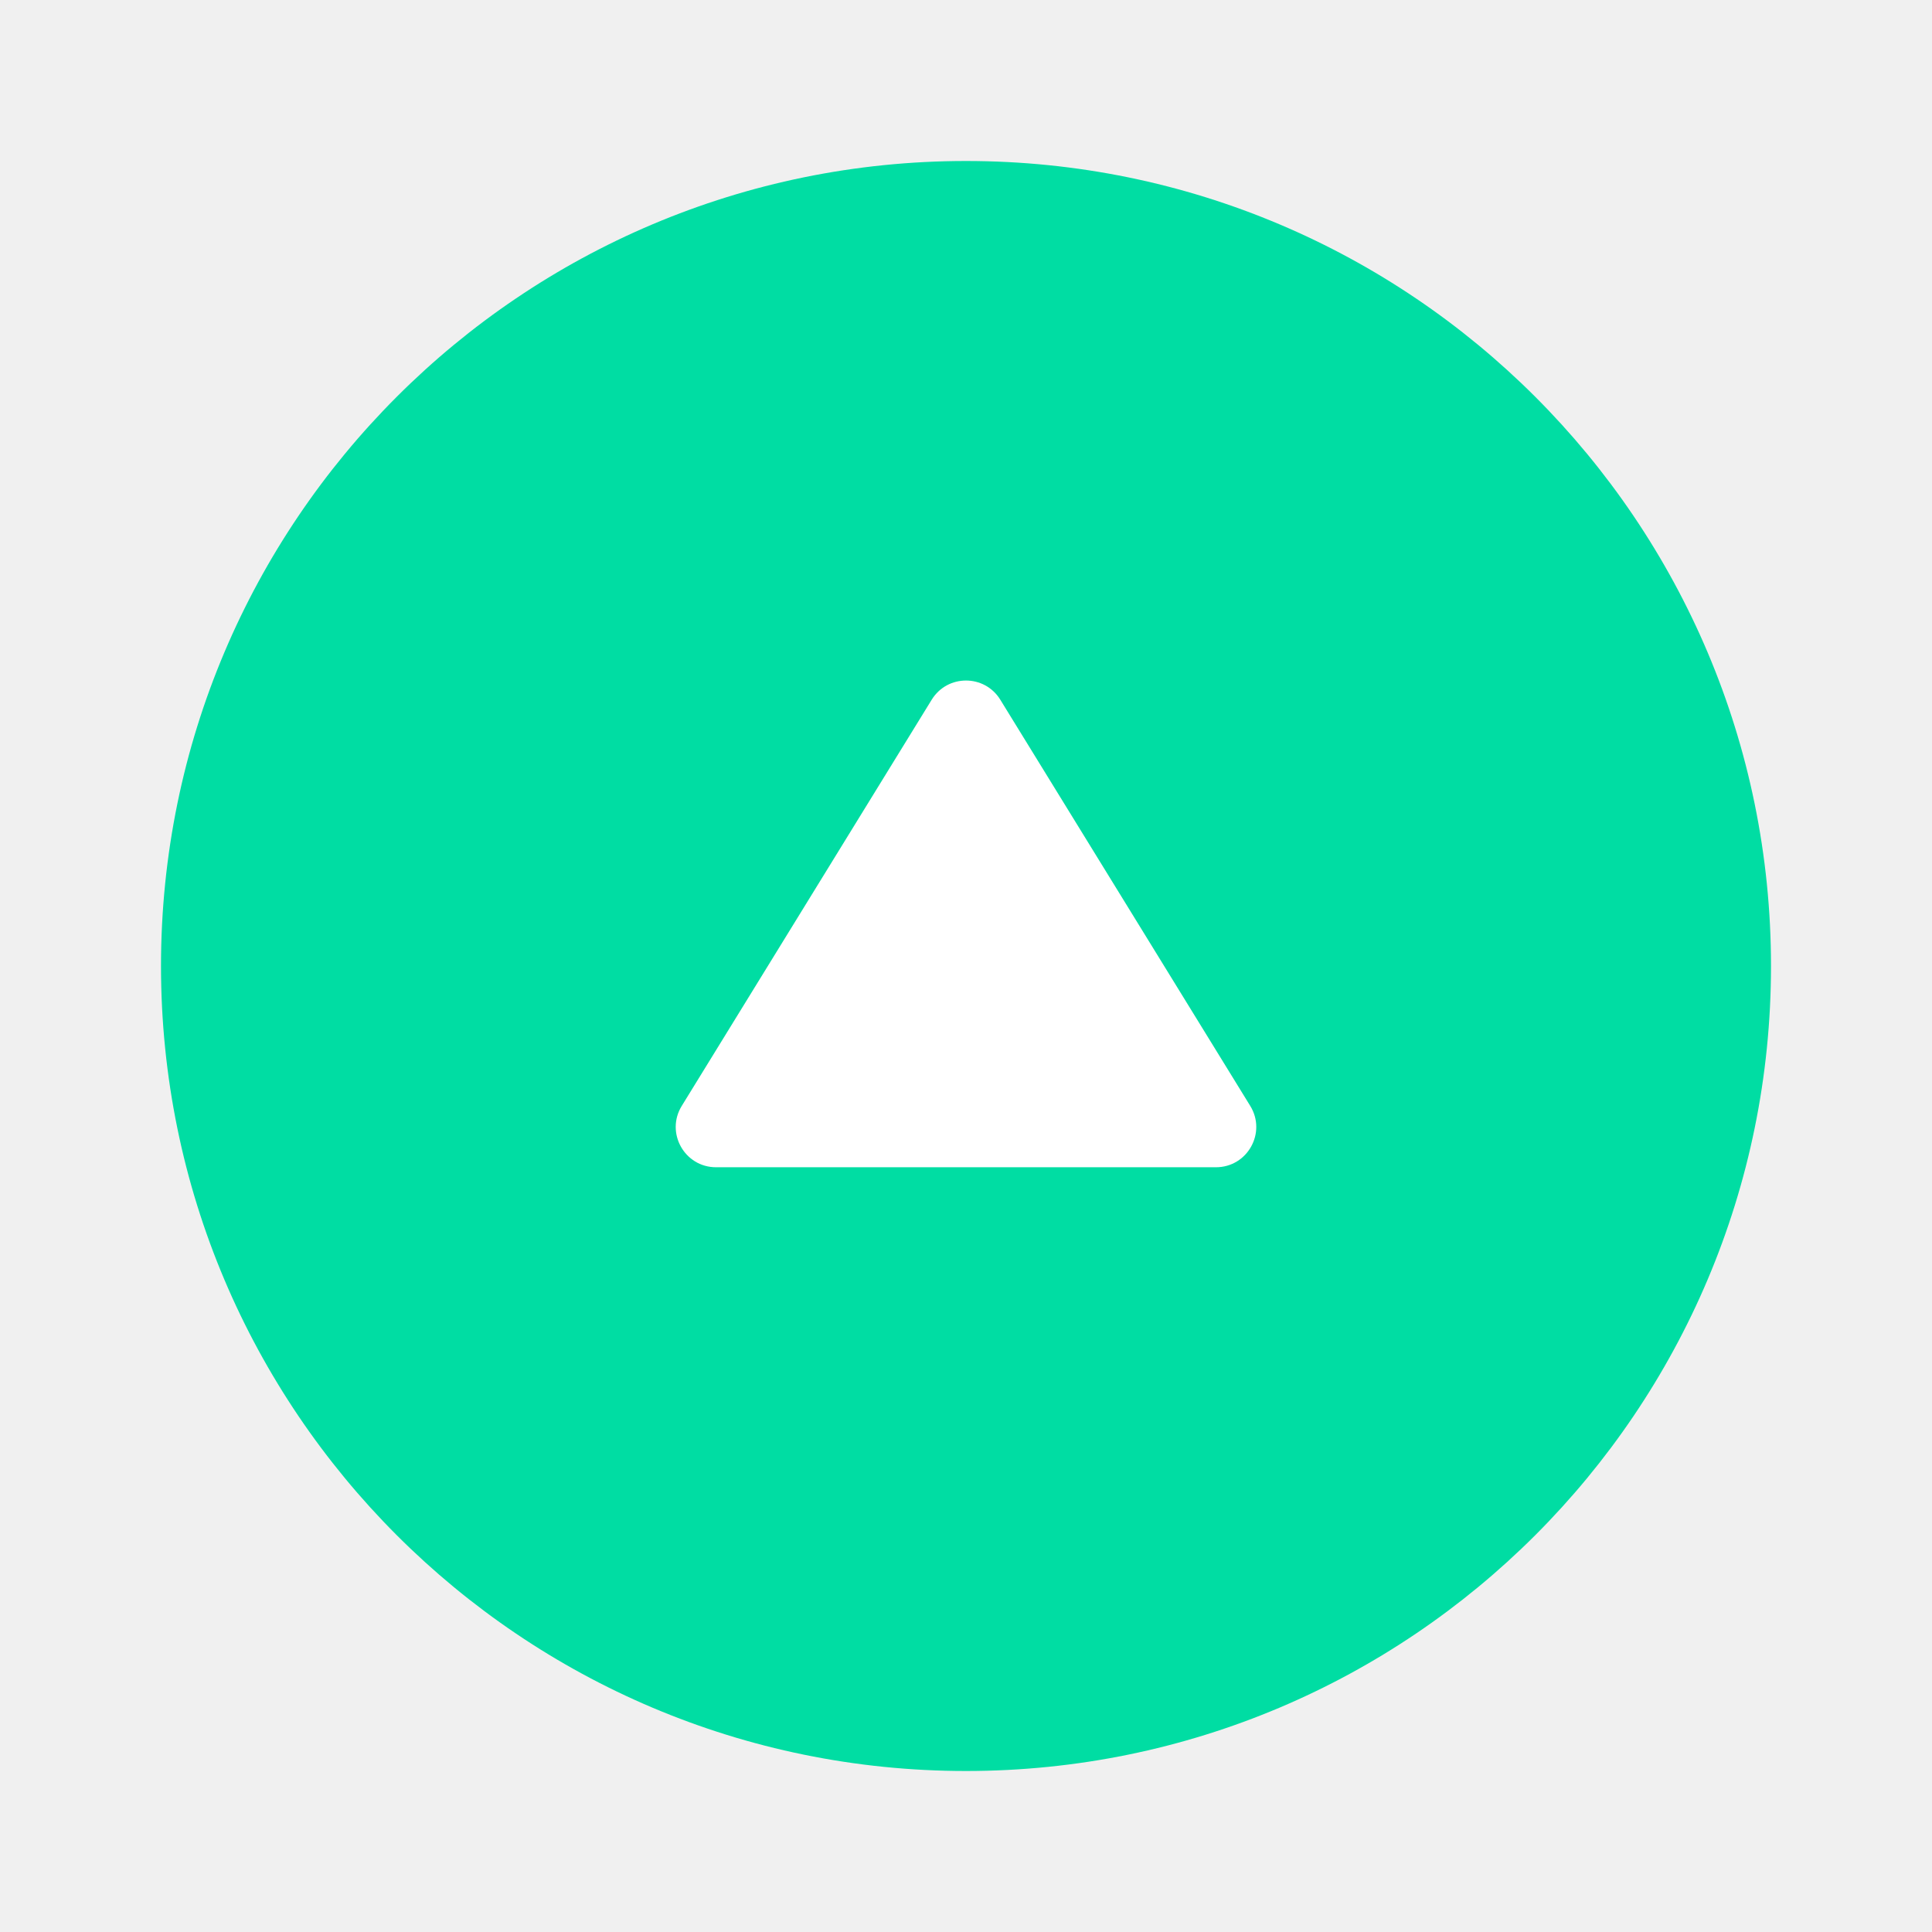
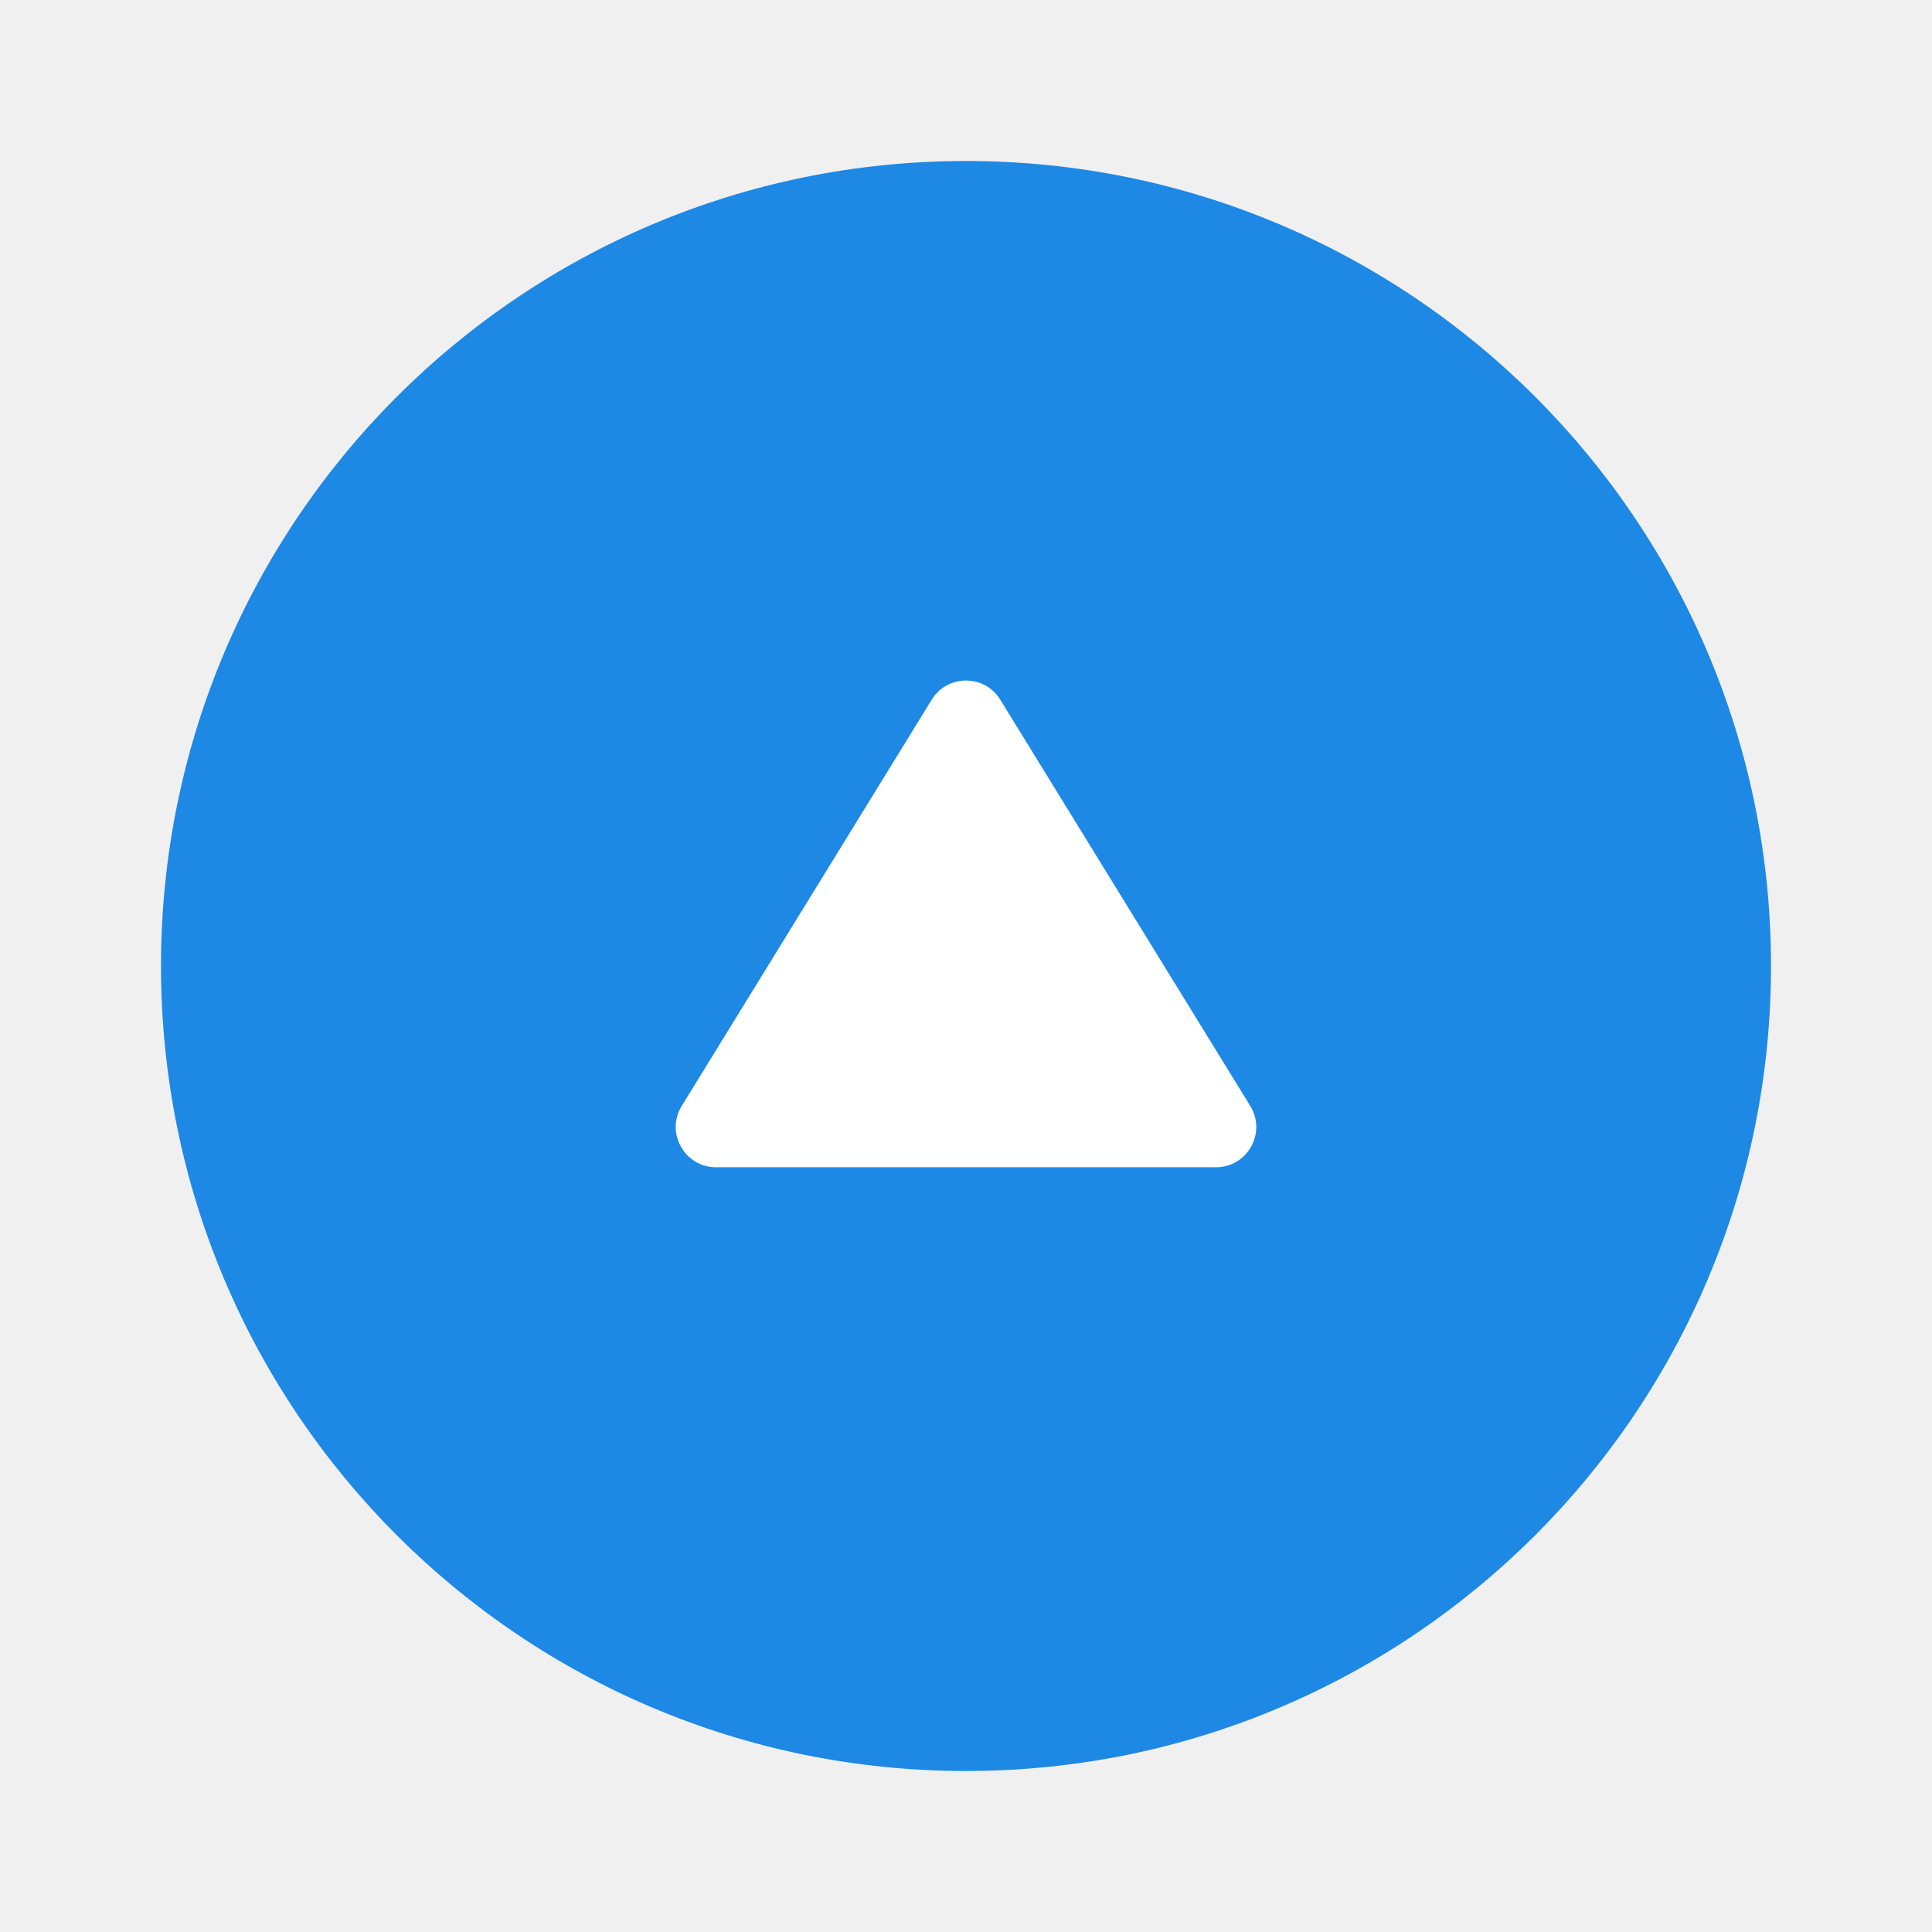
<svg xmlns="http://www.w3.org/2000/svg" width="48" height="48" viewBox="0 0 48 48" fill="none">
-   <path d="M24 44C35.046 44 44 35.046 44 24C44 12.954 35.046 4 24 4C12.954 4 4 12.954 4 24C4 35.046 12.954 44 24 44Z" fill="#00DDA3" />
+   <path d="M24 44C35.046 44 44 35.046 44 24C44 12.954 35.046 4 24 4C12.954 4 4 12.954 4 24C4 35.046 12.954 44 24 44Z" fill="#1E88E5" />
  <path d="M24.852 17.384C24.461 16.749 23.539 16.749 23.148 17.384L16.938 27.476C16.528 28.142 17.007 29 17.79 29H30.21C30.993 29 31.472 28.142 31.062 27.476L24.852 17.384Z" fill="white" />
</svg>
